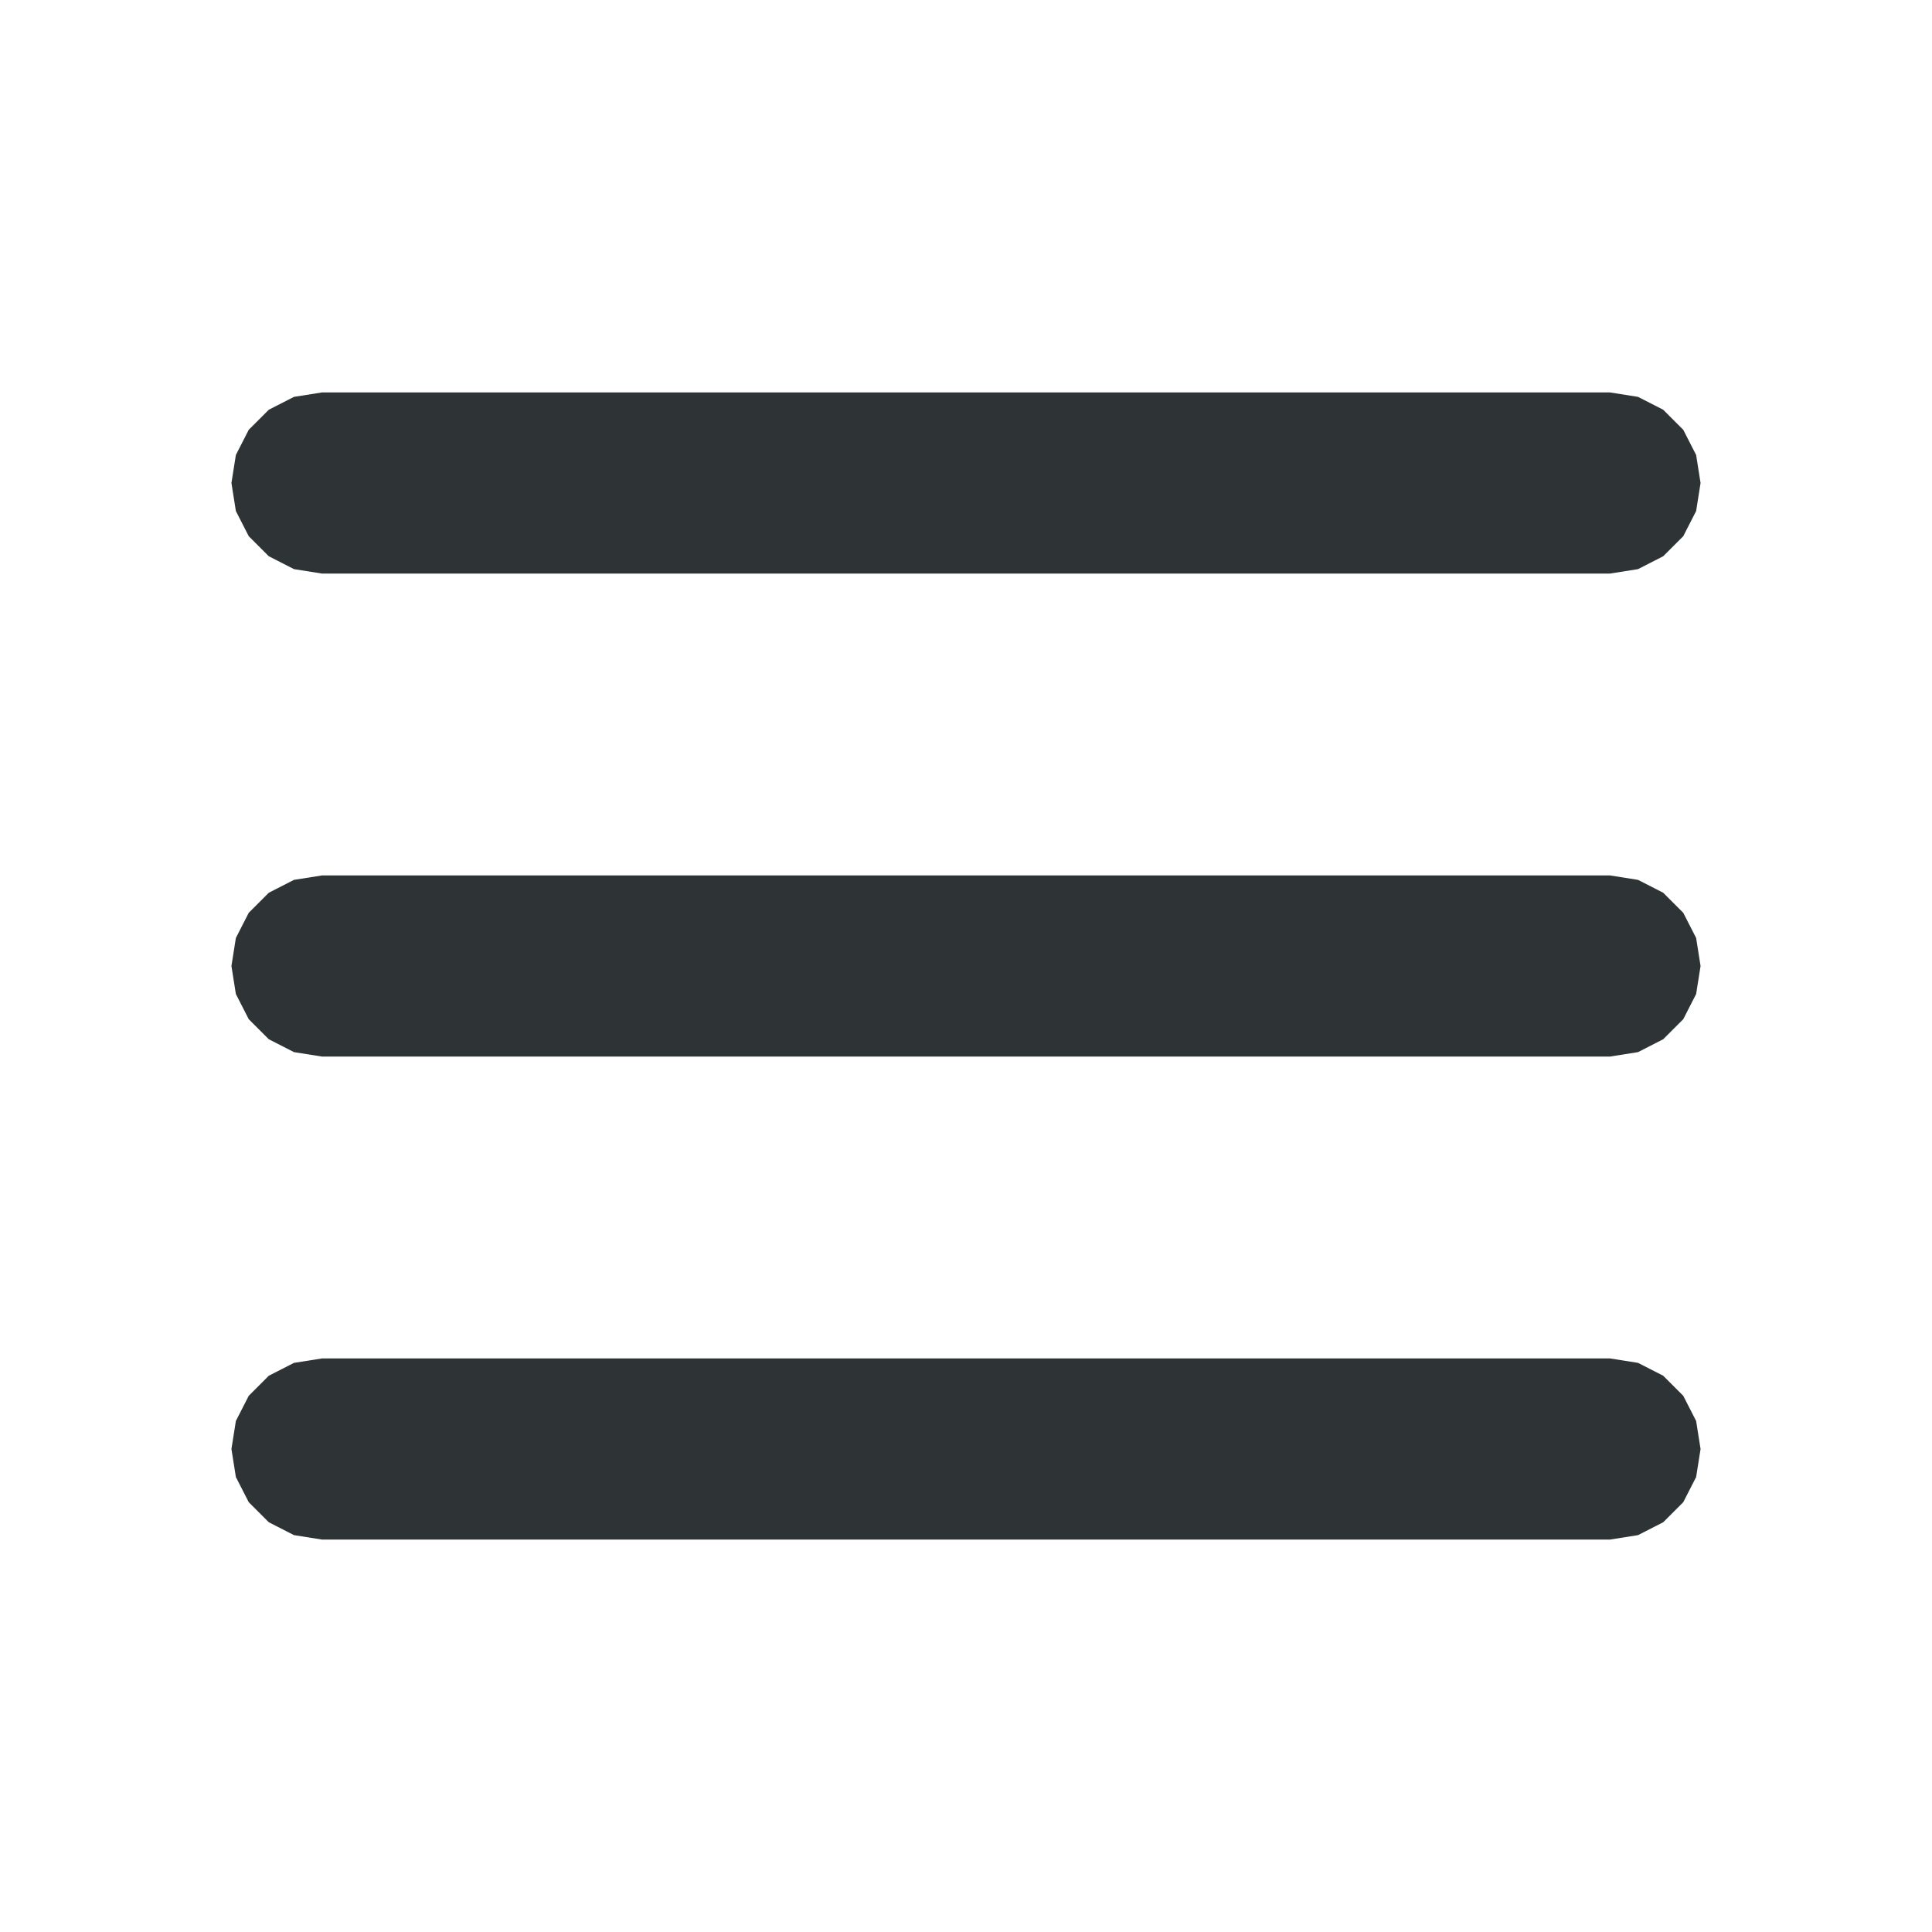
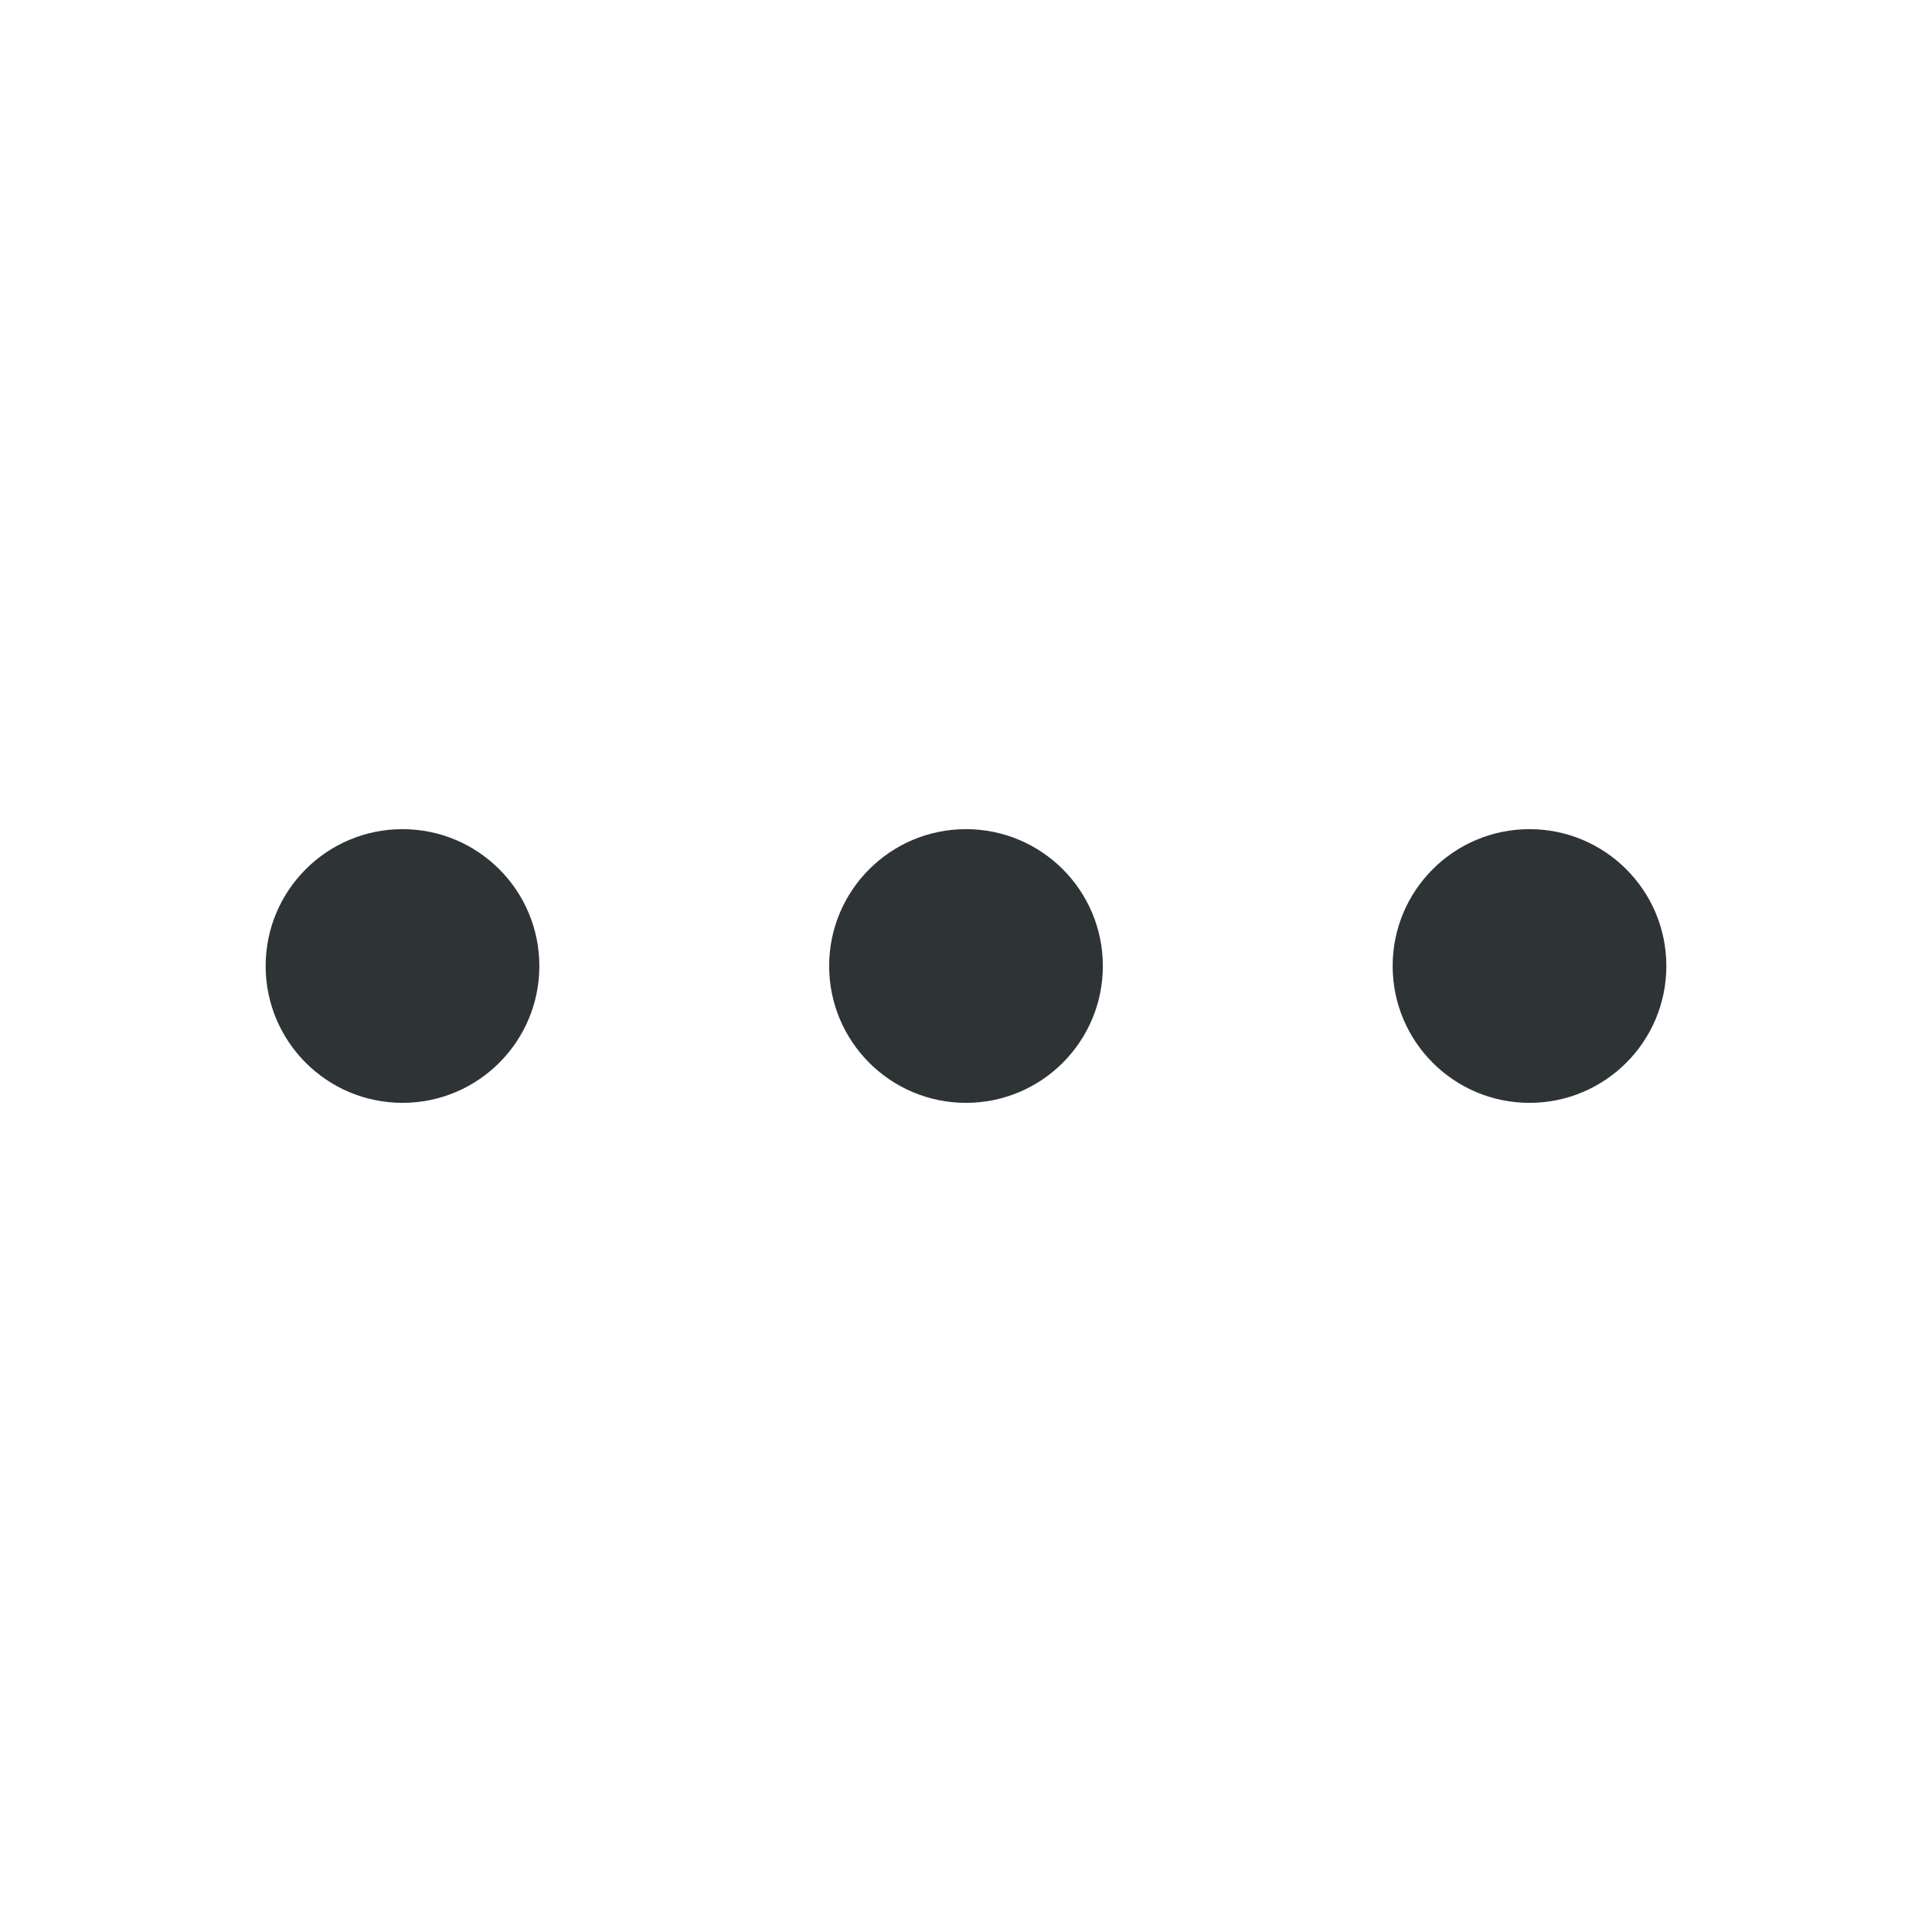
<svg xmlns="http://www.w3.org/2000/svg" width="16" height="16" viewBox="0 0 24 24">
-   <path d="M4 4.875L20 4.875L20 7.125L4 7.125ZM5.125 6L5.07 6.348L4.91 6.661L4.661 6.91L4.348 7.07L4 7.125L3.652 7.07L3.339 6.91L3.09 6.661L2.93 6.348L2.875 6L2.93 5.652L3.09 5.339L3.339 5.09L3.652 4.93L4 4.875L4.348 4.93L4.661 5.09L4.91 5.339L5.07 5.652ZM21.125 6L21.07 6.348L20.91 6.661L20.661 6.91L20.348 7.07L20 7.125L19.652 7.07L19.339 6.91L19.09 6.661L18.93 6.348L18.875 6L18.93 5.652L19.09 5.339L19.339 5.09L19.652 4.93L20 4.875L20.348 4.93L20.661 5.09L20.91 5.339L21.07 5.652ZM4 10.875L20 10.875L20 13.125L4 13.125ZM5.125 12L5.07 12.348L4.91 12.661L4.661 12.91L4.348 13.07L4 13.125L3.652 13.07L3.339 12.91L3.09 12.661L2.93 12.348L2.875 12L2.93 11.652L3.09 11.339L3.339 11.09L3.652 10.93L4 10.875L4.348 10.93L4.661 11.09L4.91 11.339L5.07 11.652ZM21.125 12L21.07 12.348L20.91 12.661L20.661 12.91L20.348 13.07L20 13.125L19.652 13.07L19.339 12.91L19.09 12.661L18.93 12.348L18.875 12L18.93 11.652L19.09 11.339L19.339 11.09L19.652 10.93L20 10.875L20.348 10.93L20.661 11.09L20.91 11.339L21.07 11.652ZM4 16.875L20 16.875L20 19.125L4 19.125ZM5.125 18L5.07 18.348L4.91 18.661L4.661 18.91L4.348 19.07L4 19.125L3.652 19.07L3.339 18.91L3.09 18.661L2.93 18.348L2.875 18L2.93 17.652L3.09 17.339L3.339 17.09L3.652 16.93L4 16.875L4.348 16.93L4.661 17.09L4.91 17.339L5.07 17.652ZM21.125 18L21.07 18.348L20.91 18.661L20.661 18.91L20.348 19.07L20 19.125L19.652 19.07L19.339 18.91L19.09 18.661L18.93 18.348L18.875 18L18.93 17.652L19.09 17.339L19.339 17.09L19.652 16.93L20 16.875L20.348 16.93L20.661 17.09L20.91 17.339L21.07 17.652Z" fill="#2e3436" />
+   <path d="M3.3 12a1.7 1.7 0 1 0 3.4 0a1.7 1.7 0 1 0 -3.4 0M10.3 12a1.7 1.7 0 1 0 3.4 0a1.7 1.7 0 1 0 -3.4 0M17.3 12a1.7 1.7 0 1 0 3.4 0a1.7 1.7 0 1 0 -3.4 0" fill="#2e3436" />
</svg>
